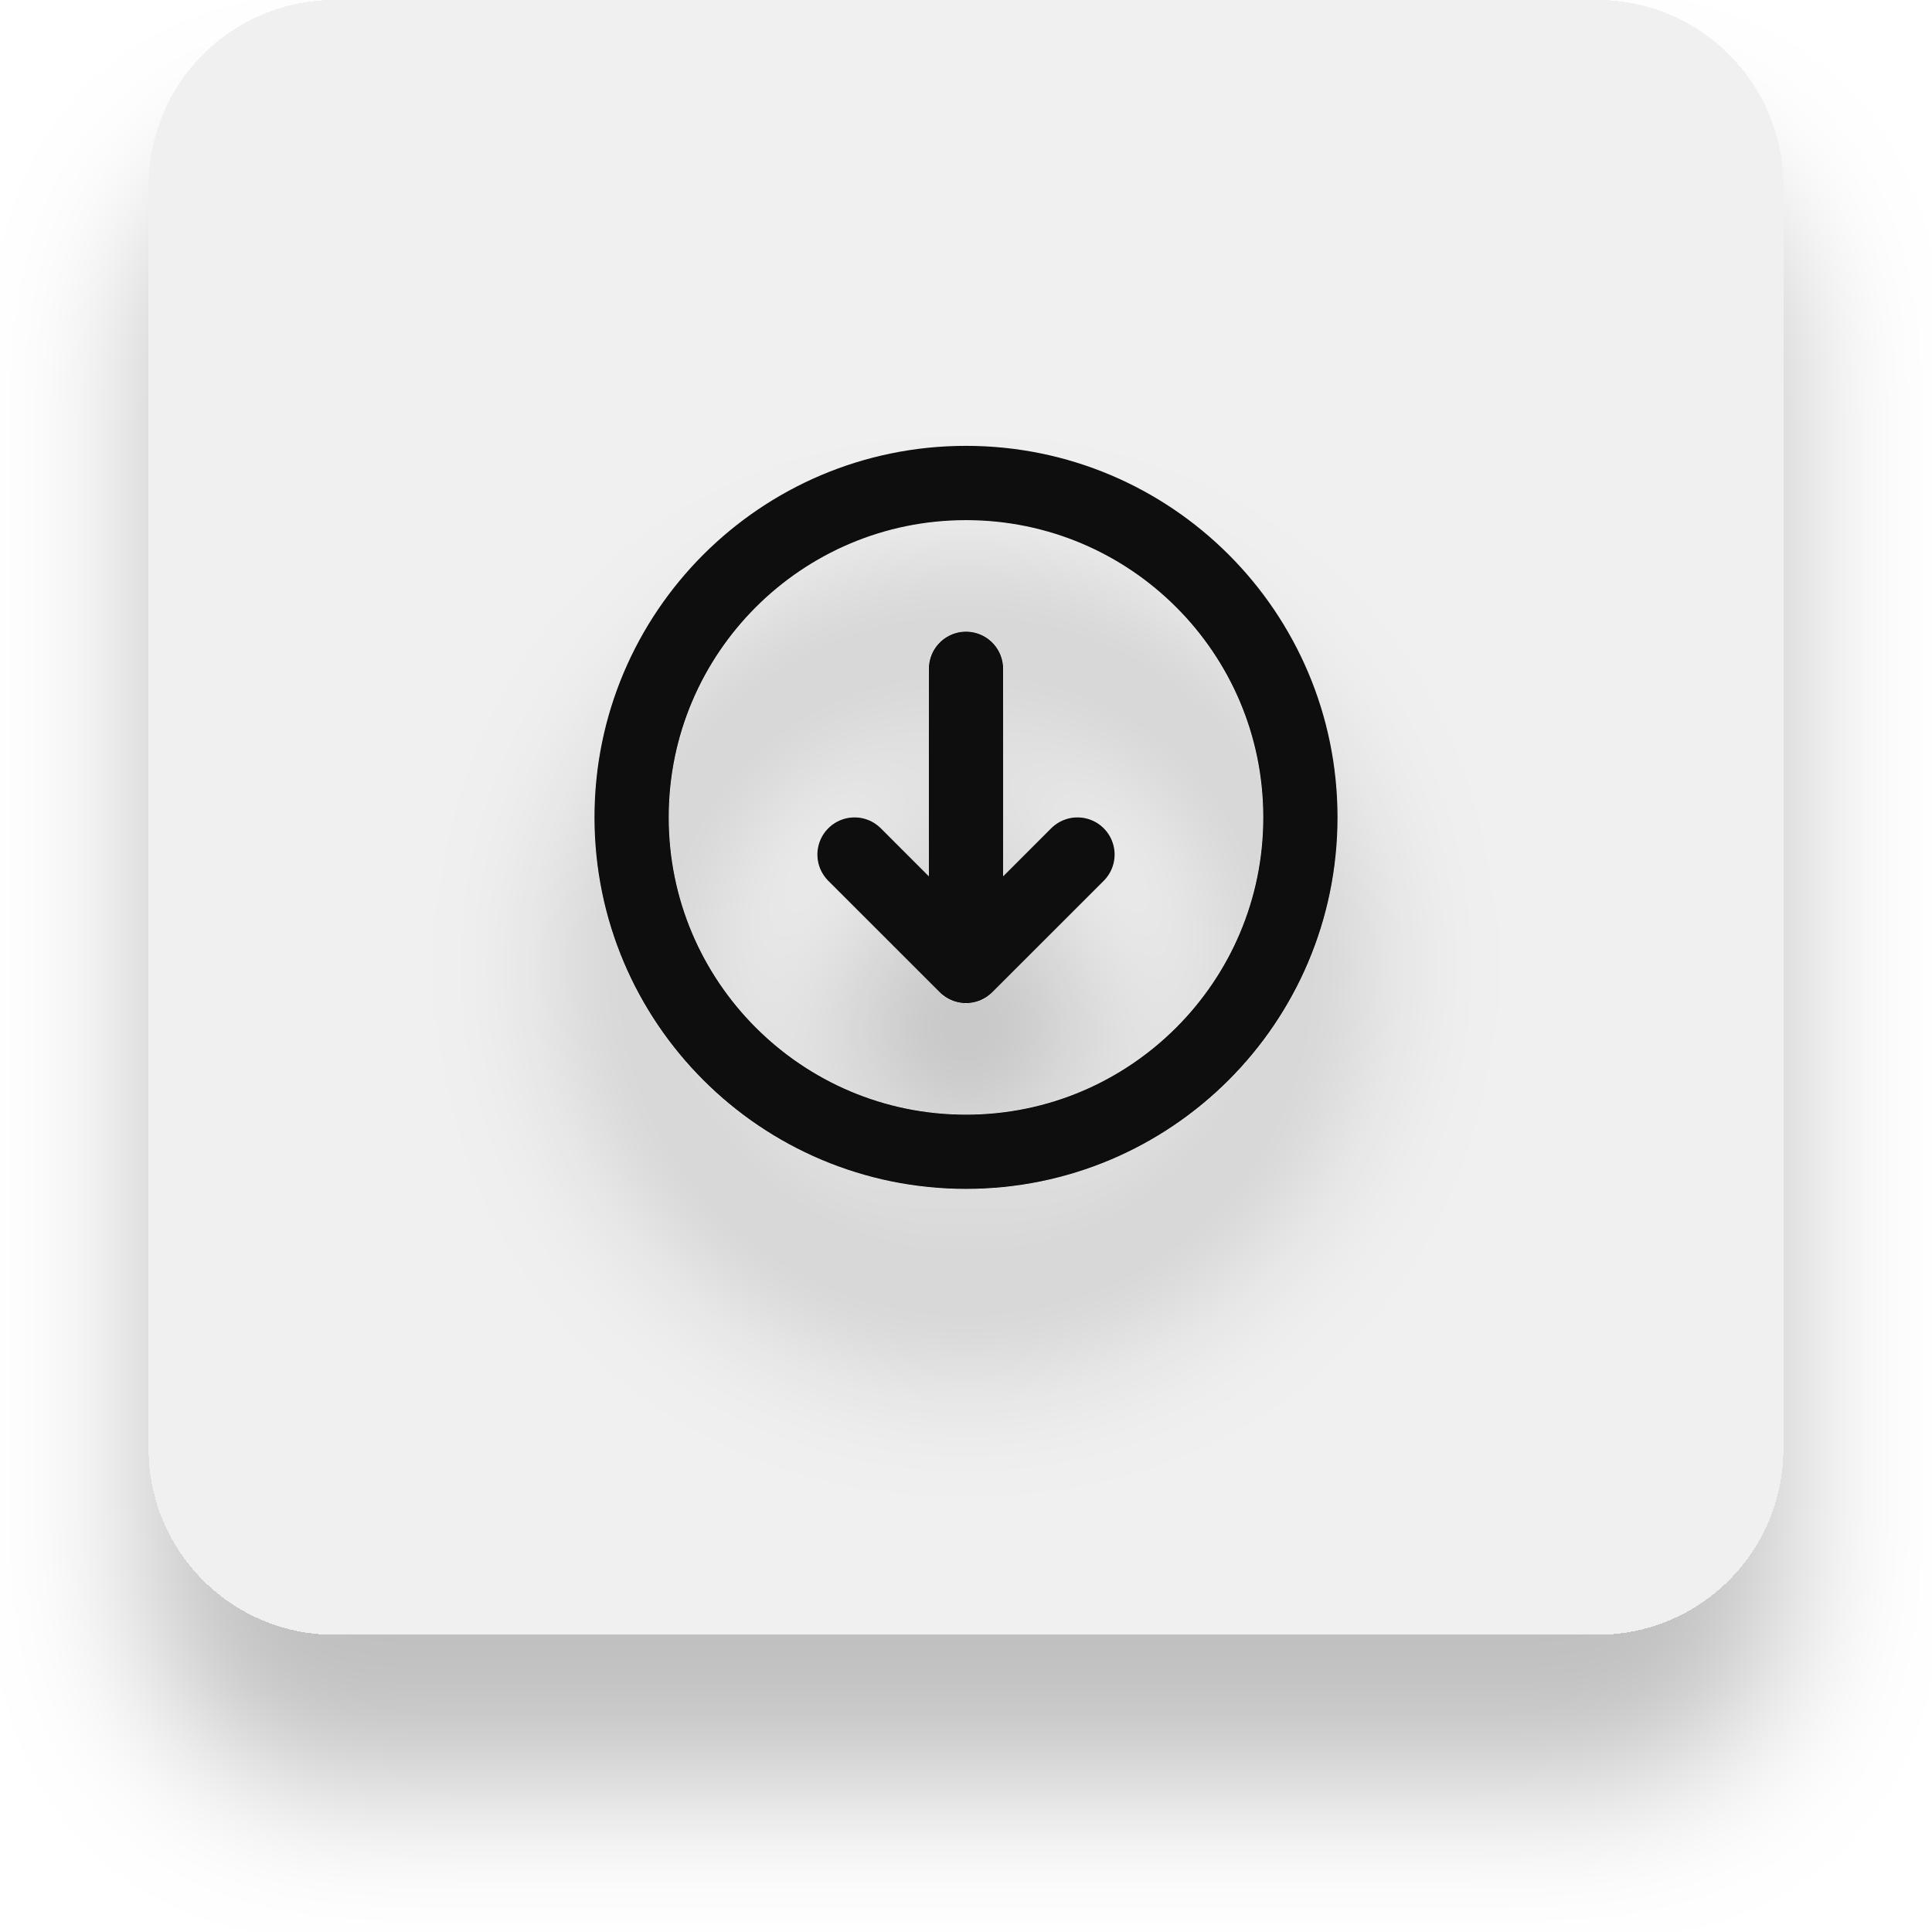
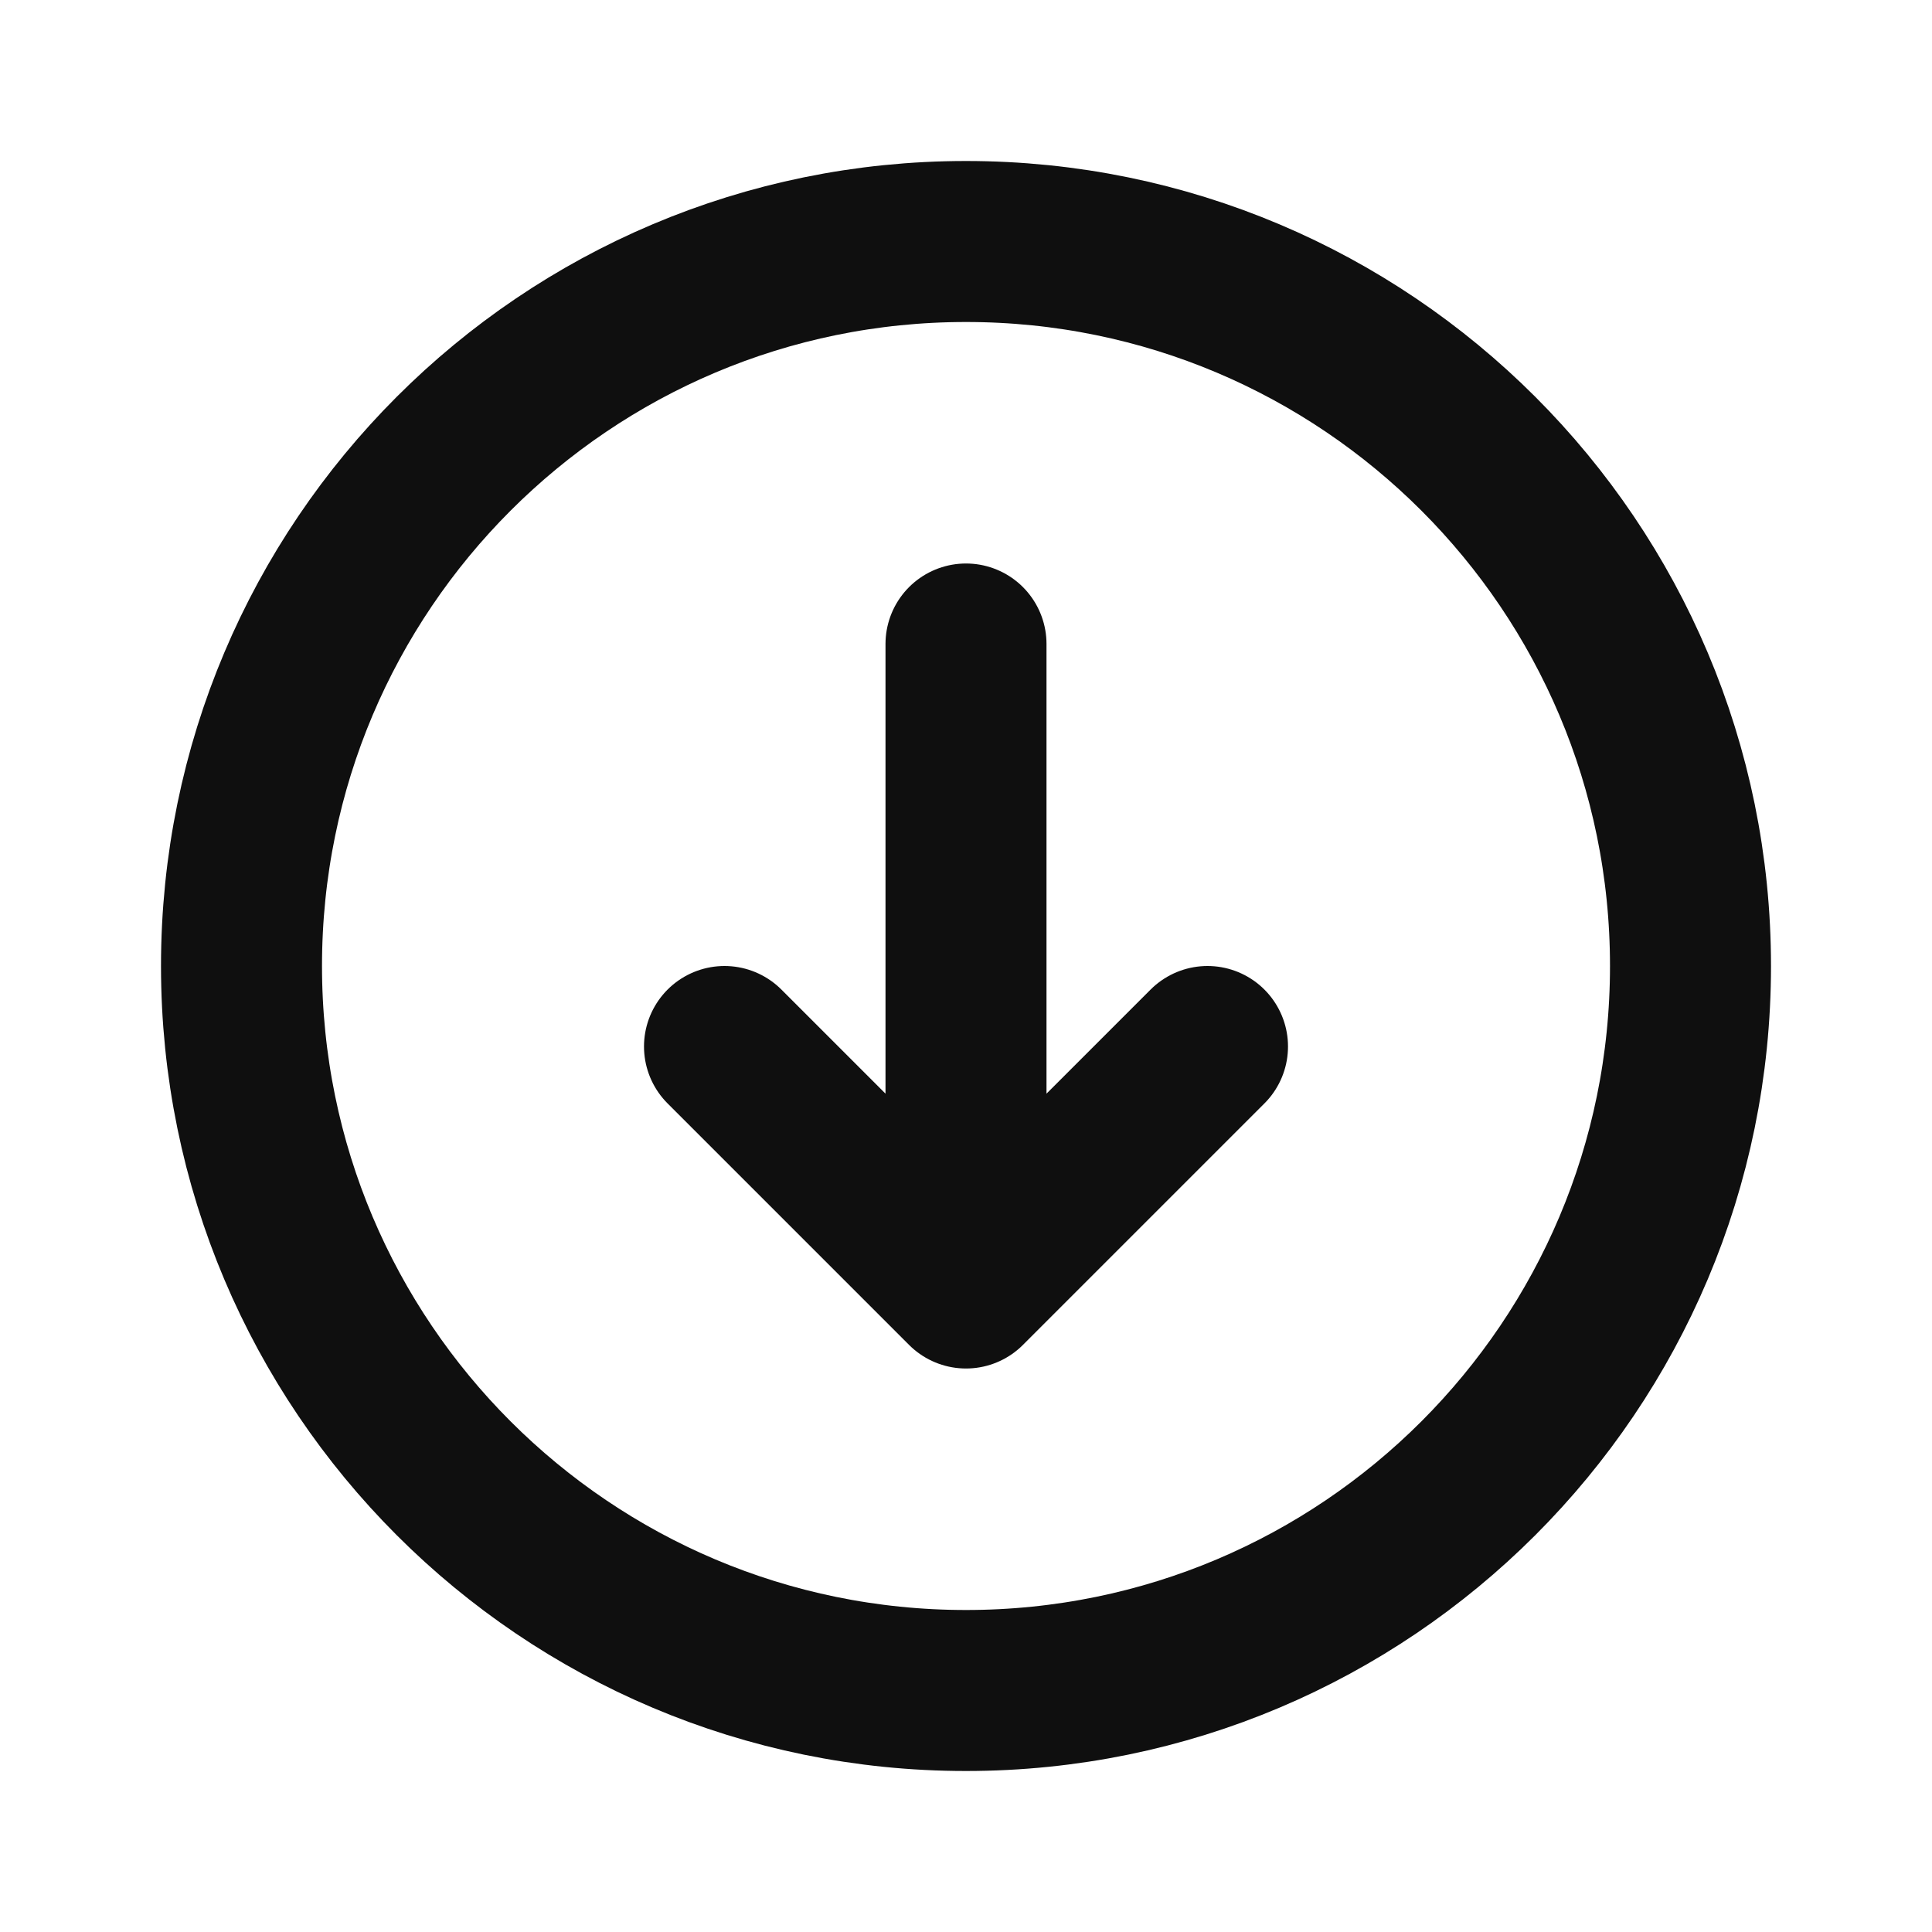
- <svg xmlns="http://www.w3.org/2000/svg" width="52" height="52" viewBox="0 0 52 52" fill="none">
-   <g filter="url(#filter0_d_146_2270)">
-     <rect x="4" width="44" height="44" rx="5" fill="#F0F0F0" shape-rendering="crispEdges" />
-     <g filter="url(#filter1_d_146_2270)">
-       <path d="M29 23L26 26M26 26L23 23M26 26L26 18M26 31C21.029 31 17 26.971 17 22C17 17.029 21.029 13 26 13C30.971 13 35 17.029 35 22C35 26.971 30.971 31 26 31Z" stroke="black" stroke-opacity="0.94" stroke-width="2" stroke-linecap="round" stroke-linejoin="round" />
-     </g>
-   </g>
-   <defs>
-     <filter id="filter0_d_146_2270" x="0" y="0" width="52" height="52" filterUnits="userSpaceOnUse" color-interpolation-filters="sRGB">
-       <feFlood flood-opacity="0" result="BackgroundImageFix" />
-       <feColorMatrix in="SourceAlpha" type="matrix" values="0 0 0 0 0 0 0 0 0 0 0 0 0 0 0 0 0 0 127 0" result="hardAlpha" />
-       <feOffset dy="4" />
-       <feGaussianBlur stdDeviation="2" />
-       <feComposite in2="hardAlpha" operator="out" />
-       <feColorMatrix type="matrix" values="0 0 0 0 0 0 0 0 0 0 0 0 0 0 0 0 0 0 0.25 0" />
-       <feBlend mode="normal" in2="BackgroundImageFix" result="effect1_dropShadow_146_2270" />
-       <feBlend mode="normal" in="SourceGraphic" in2="effect1_dropShadow_146_2270" result="shape" />
-     </filter>
-     <filter id="filter1_d_146_2270" x="10" y="10" width="32" height="32" filterUnits="userSpaceOnUse" color-interpolation-filters="sRGB">
-       <feFlood flood-opacity="0" result="BackgroundImageFix" />
-       <feColorMatrix in="SourceAlpha" type="matrix" values="0 0 0 0 0 0 0 0 0 0 0 0 0 0 0 0 0 0 127 0" result="hardAlpha" />
-       <feOffset dy="4" />
-       <feGaussianBlur stdDeviation="2" />
-       <feComposite in2="hardAlpha" operator="out" />
-       <feColorMatrix type="matrix" values="0 0 0 0 0 0 0 0 0 0 0 0 0 0 0 0 0 0 0.25 0" />
-       <feBlend mode="normal" in2="BackgroundImageFix" result="effect1_dropShadow_146_2270" />
-       <feBlend mode="normal" in="SourceGraphic" in2="effect1_dropShadow_146_2270" result="shape" />
-     </filter>
-   </defs>
+ <svg xmlns="http://www.w3.org/2000/svg" width="24" height="24" viewBox="0 0 24 24" fill="none">
+   <path d="M15 13L12 16M12 16L9 13M12 16L12 8M12 21C7.029 21 3 16.971 3 12C3 7.029 7.029 3 12 3C16.971 3 21 7.029 21 12C21 16.971 16.971 21 12 21Z" stroke="black" stroke-opacity="0.94" stroke-width="2" stroke-linecap="round" stroke-linejoin="round" />
</svg>
